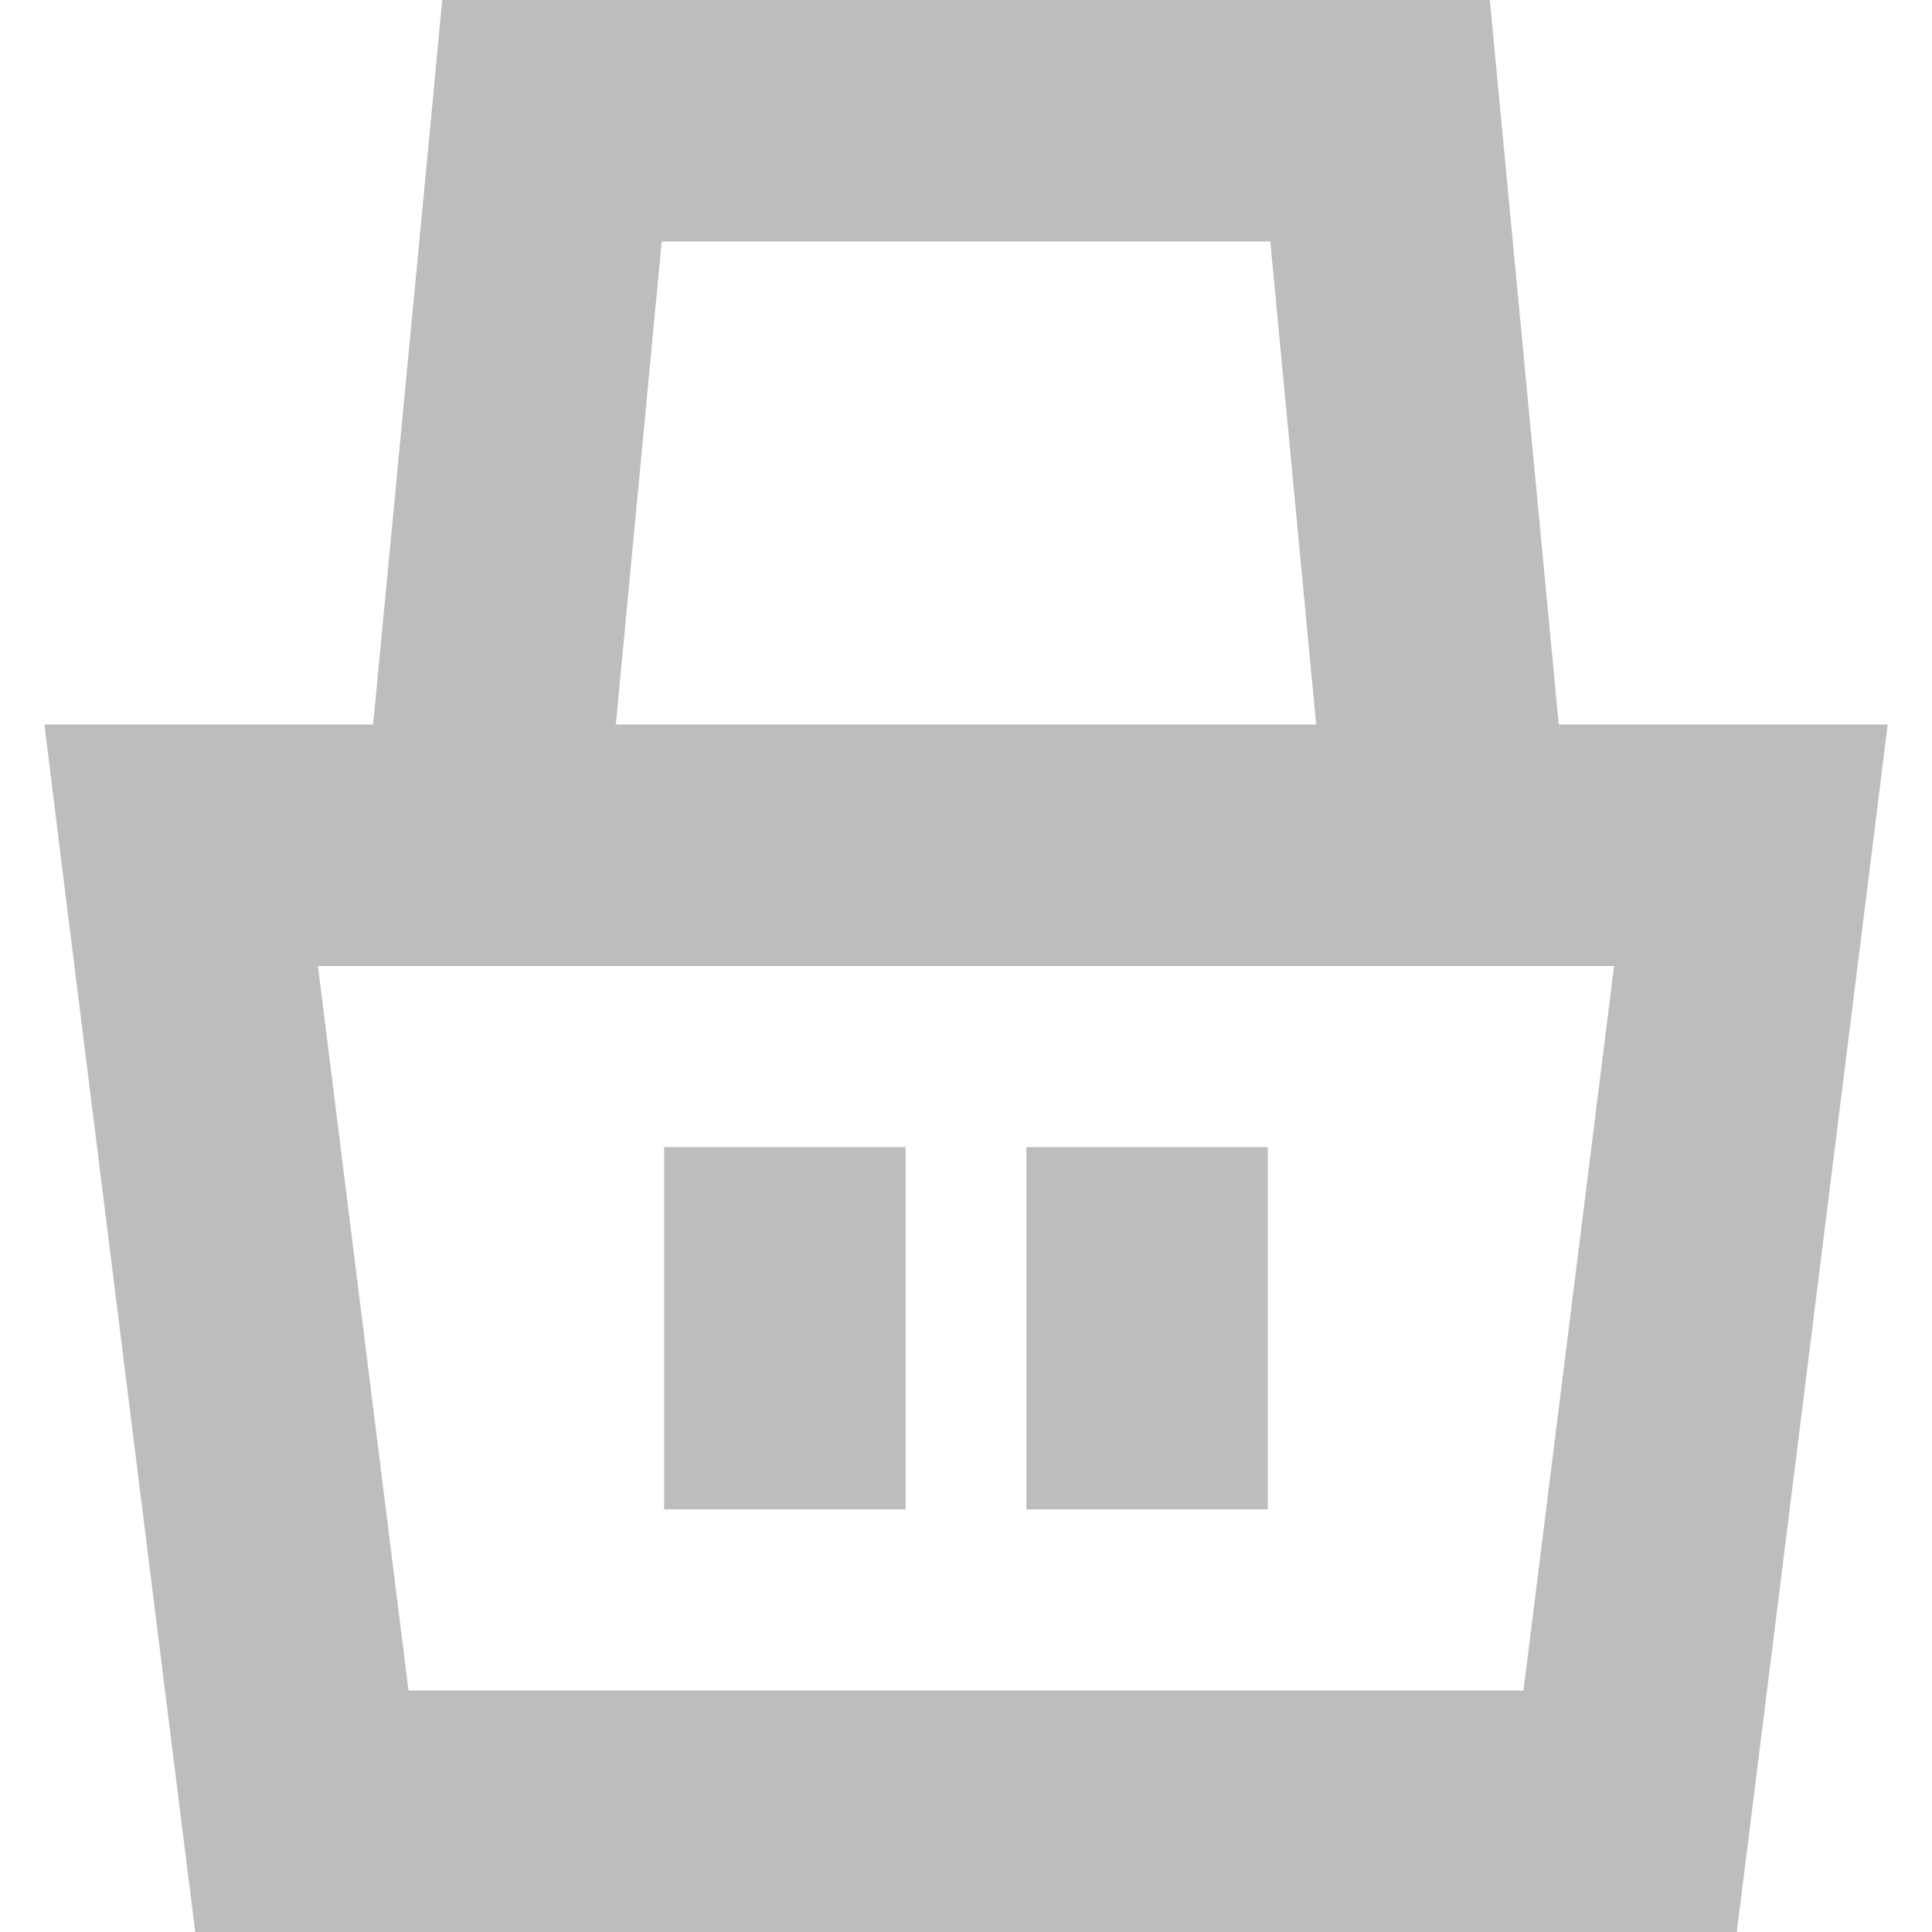
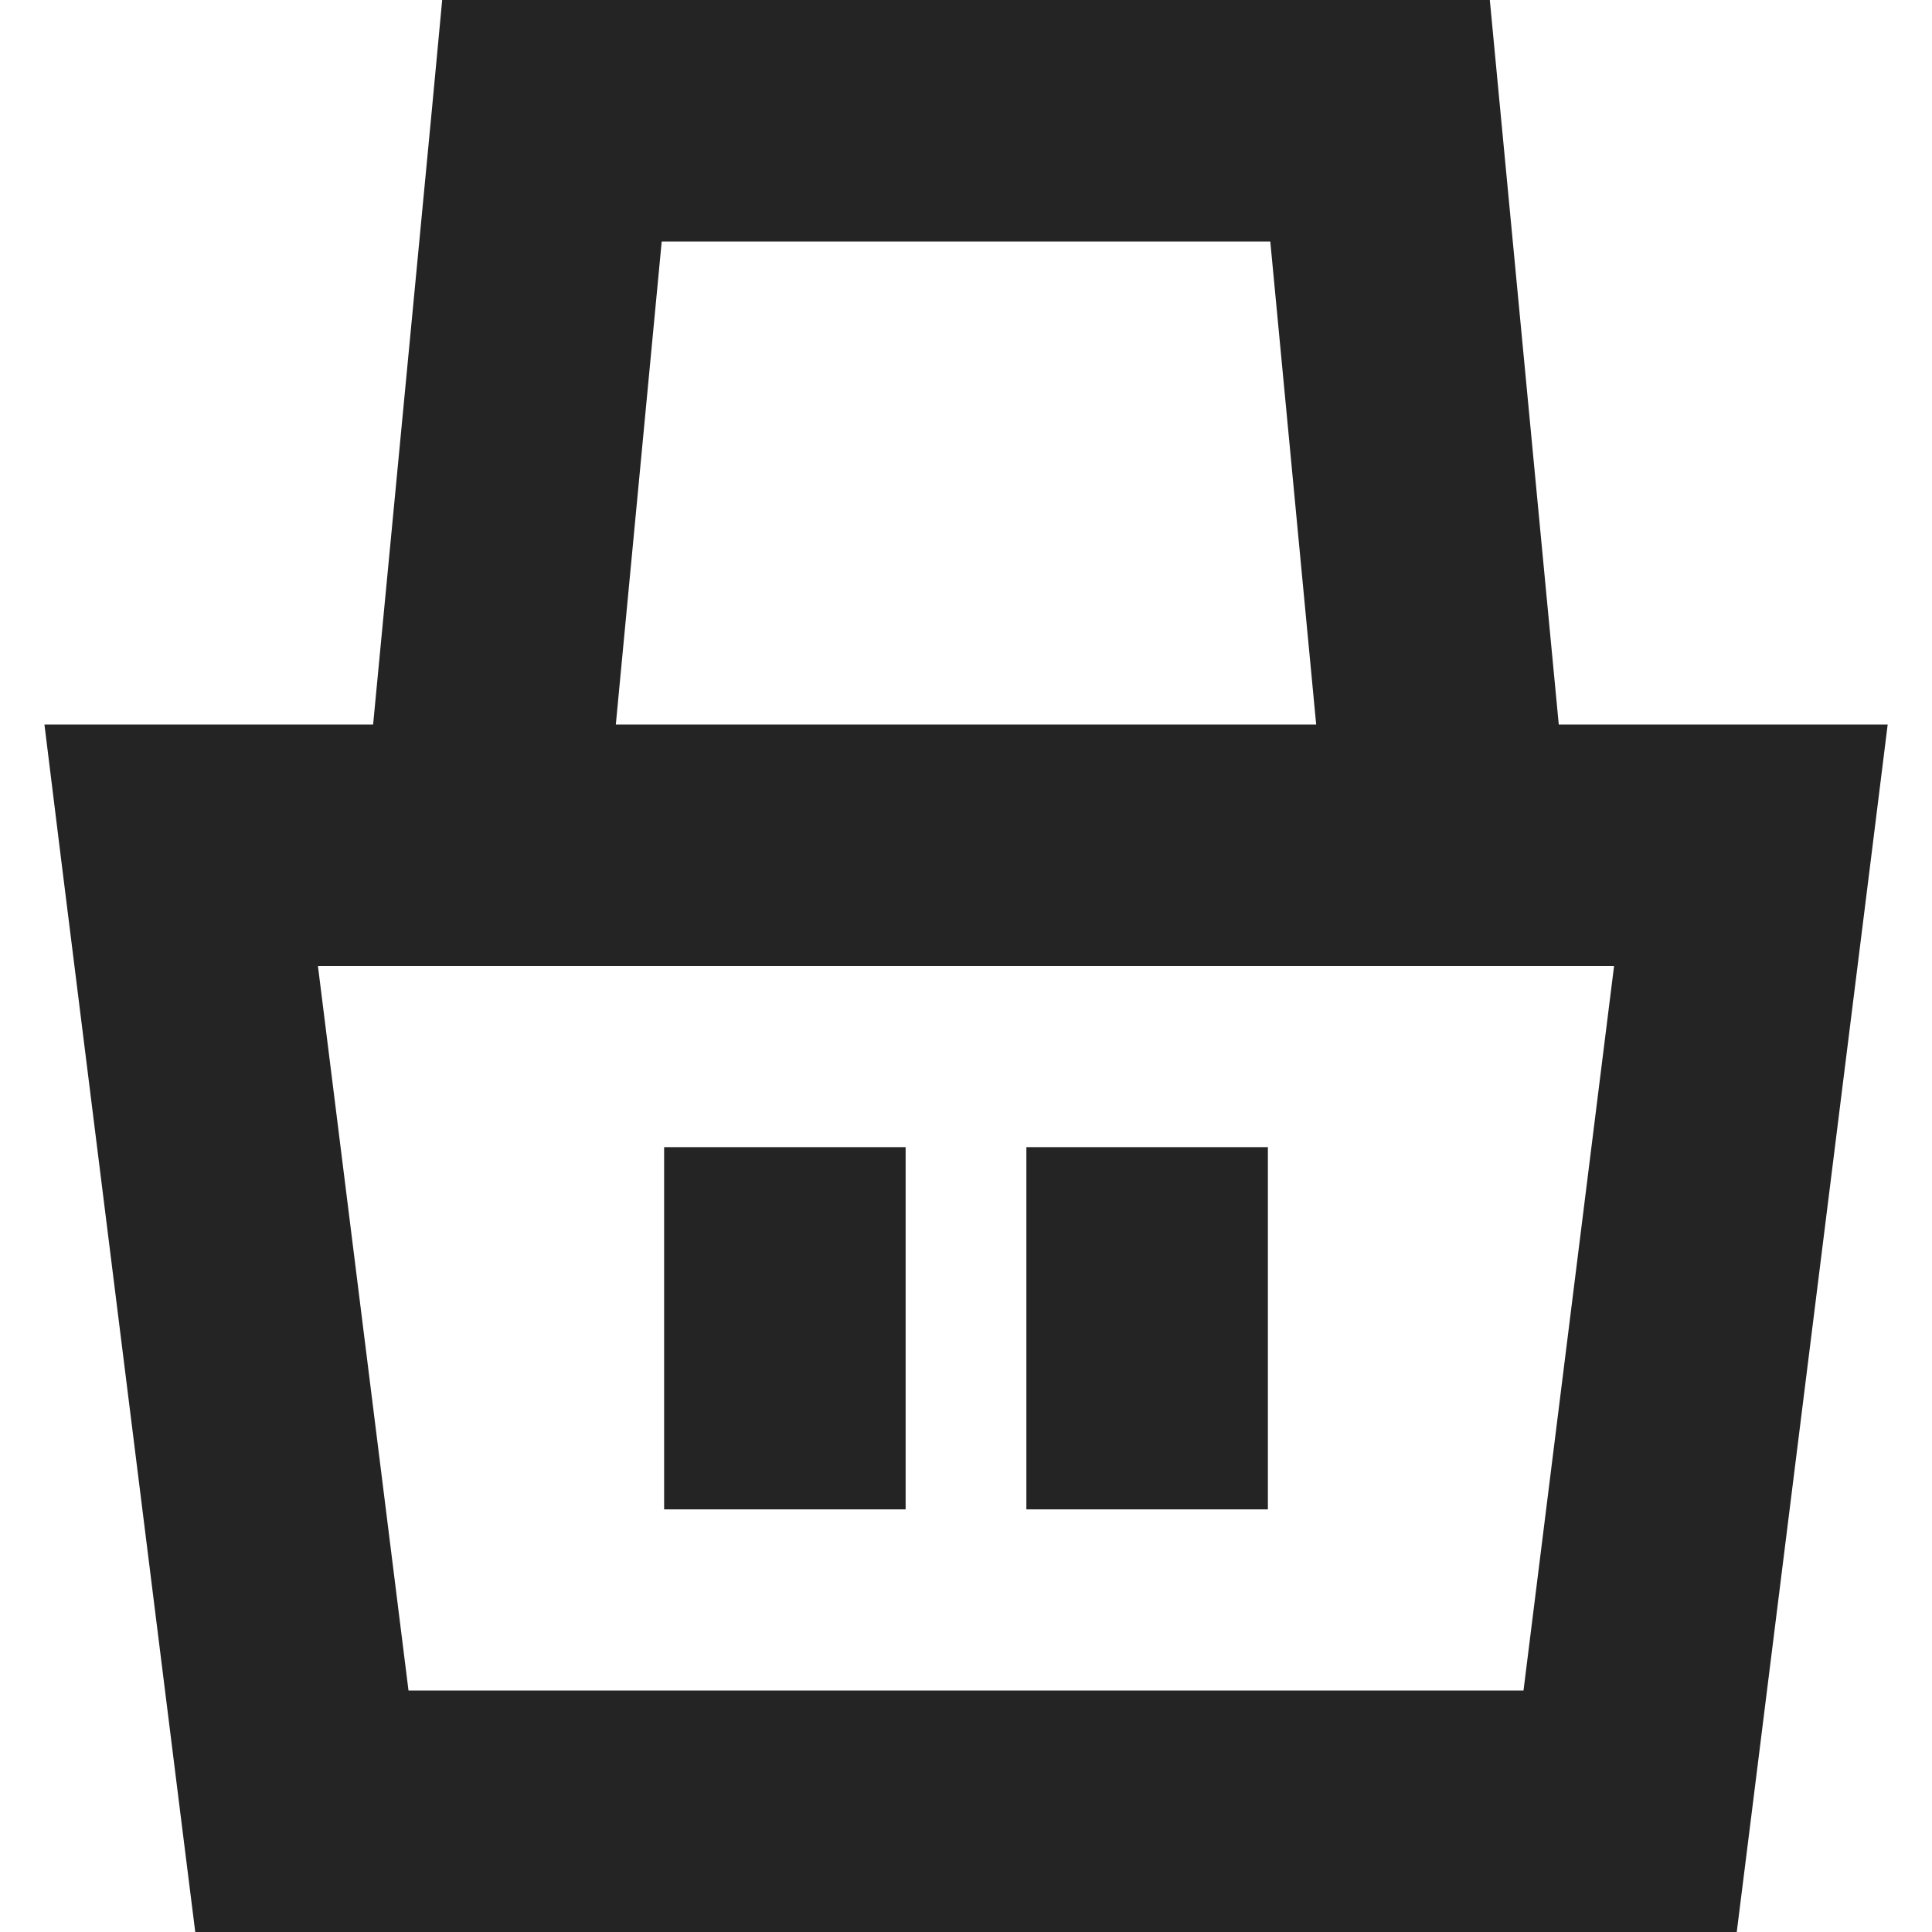
- <svg xmlns="http://www.w3.org/2000/svg" width="16" height="16" viebox="0 0 16 16" fill="none">
-   <path fill-rule="evenodd" clip-rule="evenodd" d="M3.09 6 3.577.905 3.662 0h8.676l.086.905L12.909 6h2.724l-.14 1.124-1 8-.11.876H1.617l-.11-.876-1-8L.368 6H3.09ZM5.1 6h5.8l-.38-4H5.48L5.1 6Zm-1.717 8-.75-6h10.734l-.75 6H3.383ZM8.5 9.5v3h2v-3h-2Zm-3 3v-3h2v3h-2Z" fill="#BDBDBD" />
+ <svg xmlns="http://www.w3.org/2000/svg" width="16" height="16" viewBox="0 0 16 16" fill="none">
+   <path fill-rule="evenodd" clip-rule="evenodd" d="M3.09 6 3.577.905 3.662 0h8.676l.086.905L12.909 6h2.724l-.14 1.124-1 8-.11.876H1.617l-.11-.876-1-8L.368 6H3.09ZM5.1 6h5.8l-.38-4H5.48L5.1 6Zm-1.717 8-.75-6h10.734l-.75 6H3.383ZM8.5 9.5v3h2v-3h-2Zm-3 3v-3h2v3h-2Z" fill="#242424" />
</svg>
